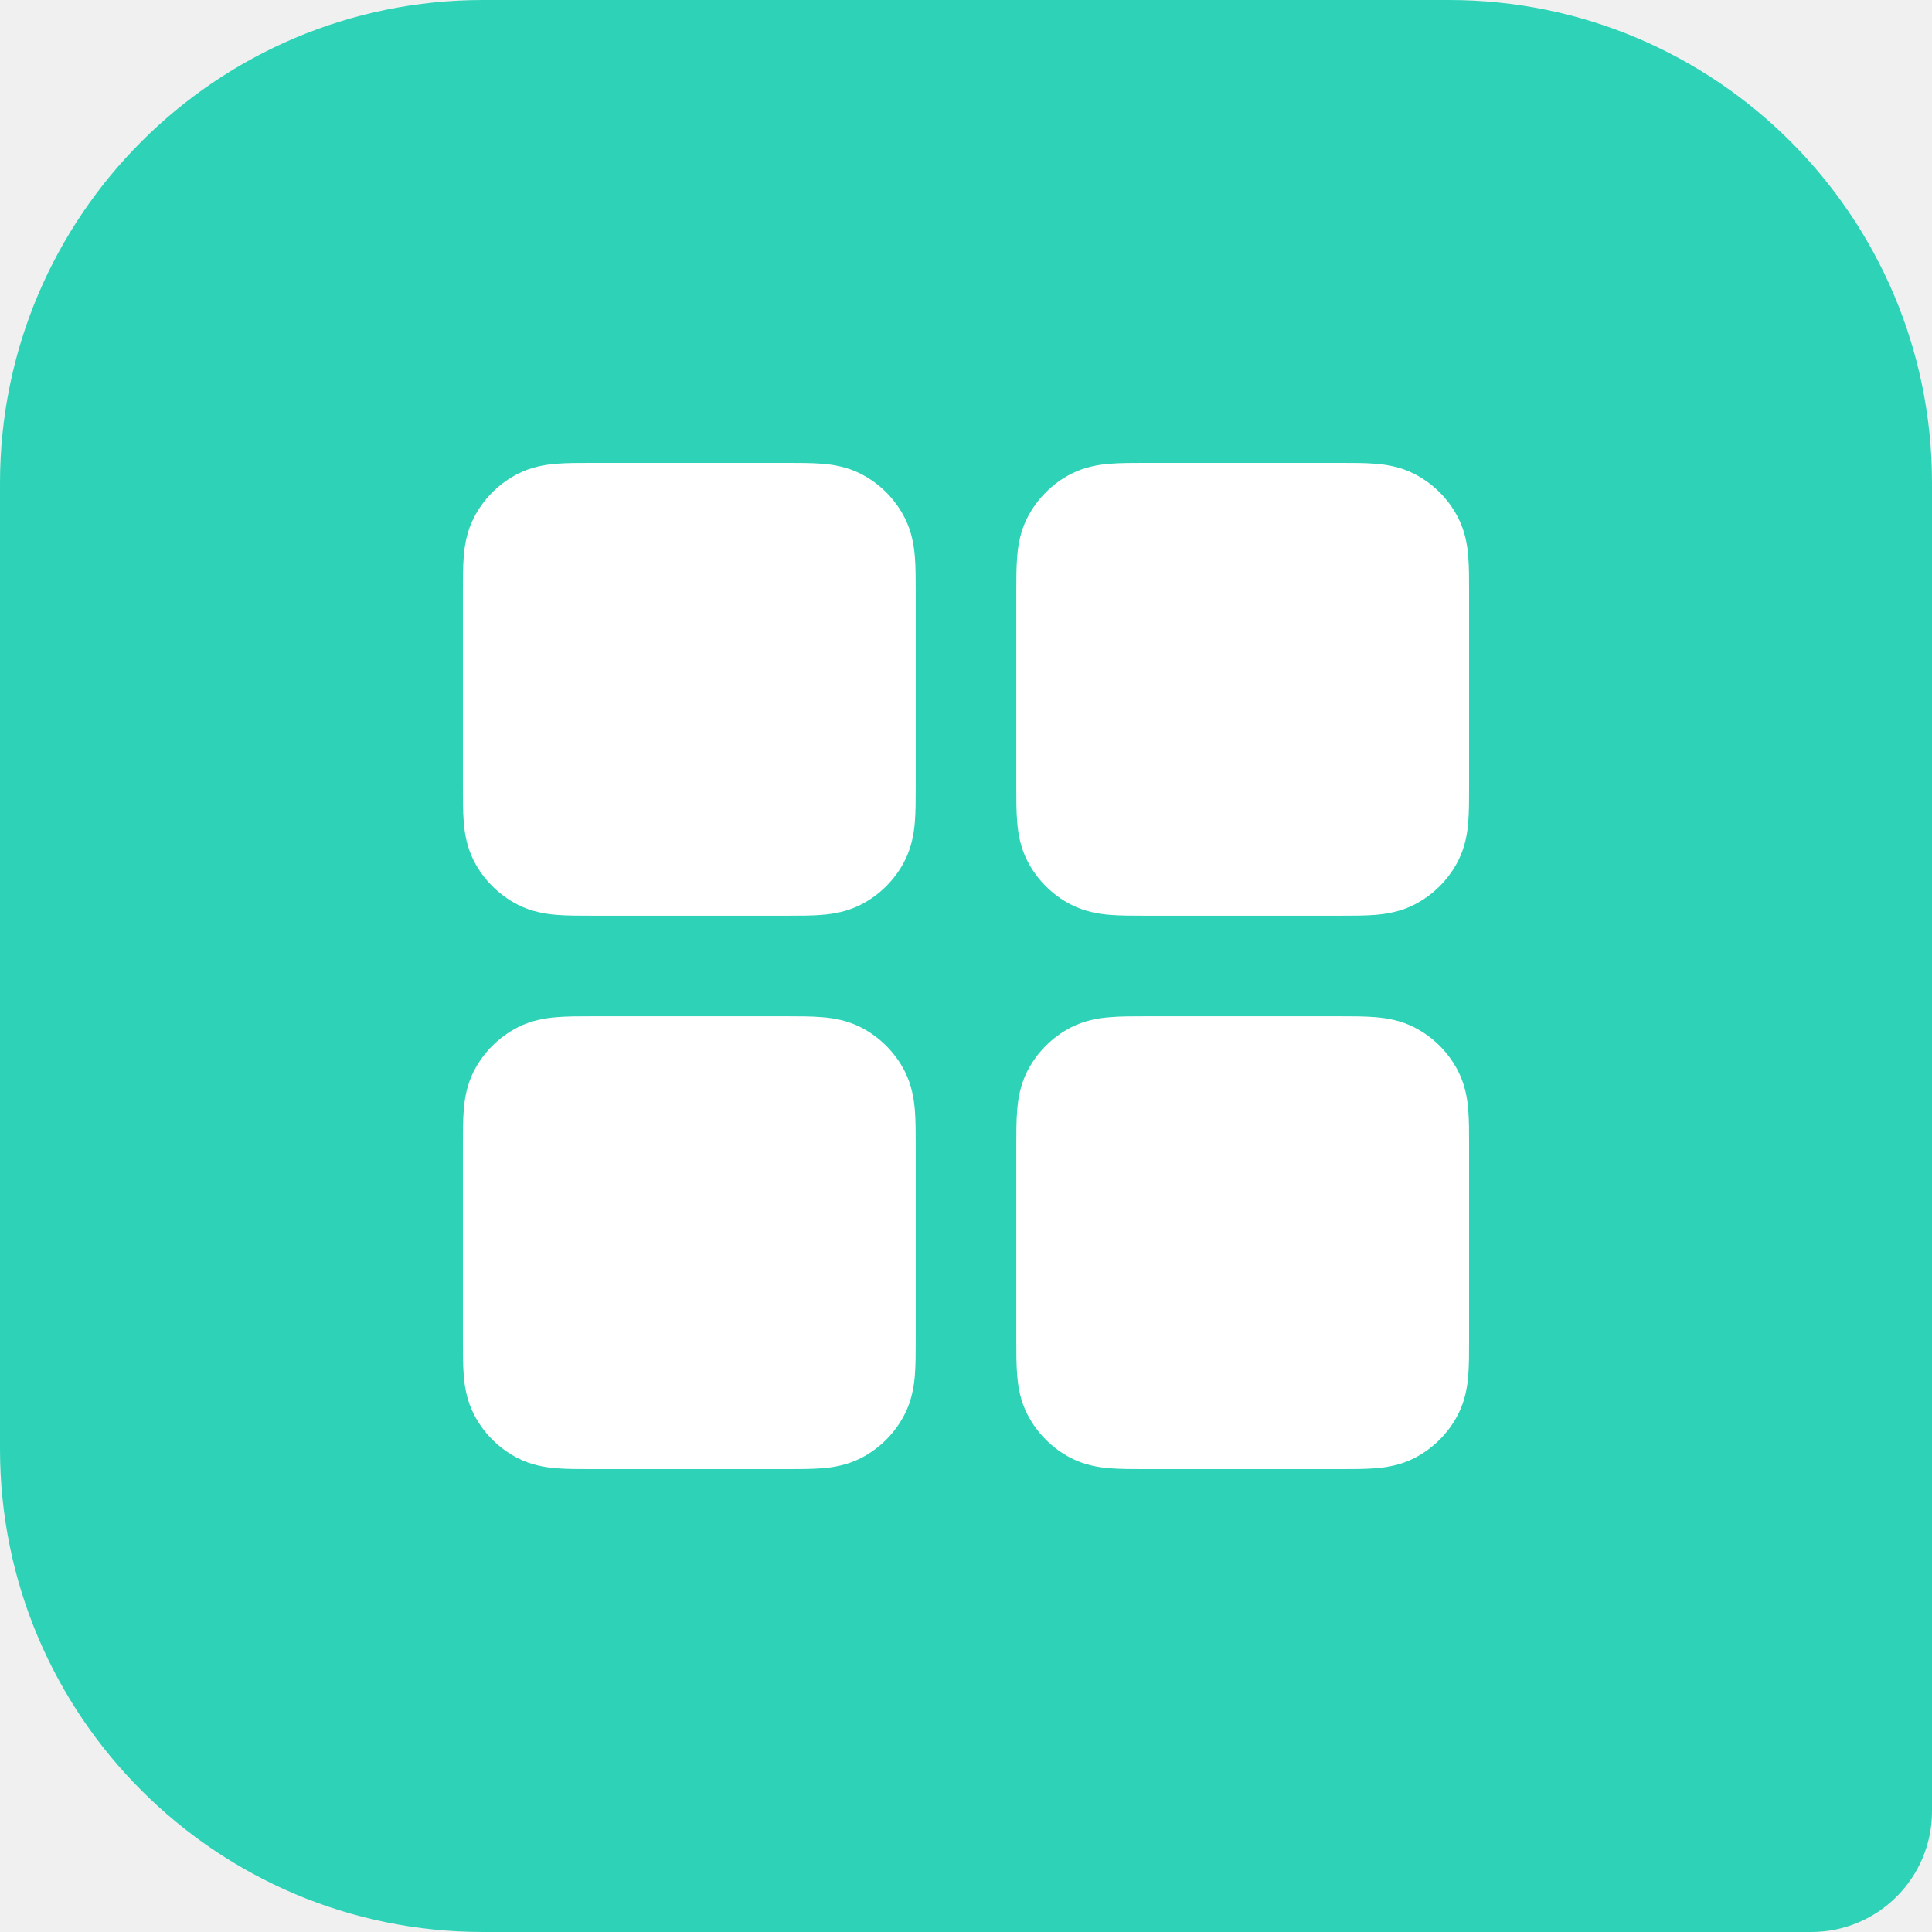
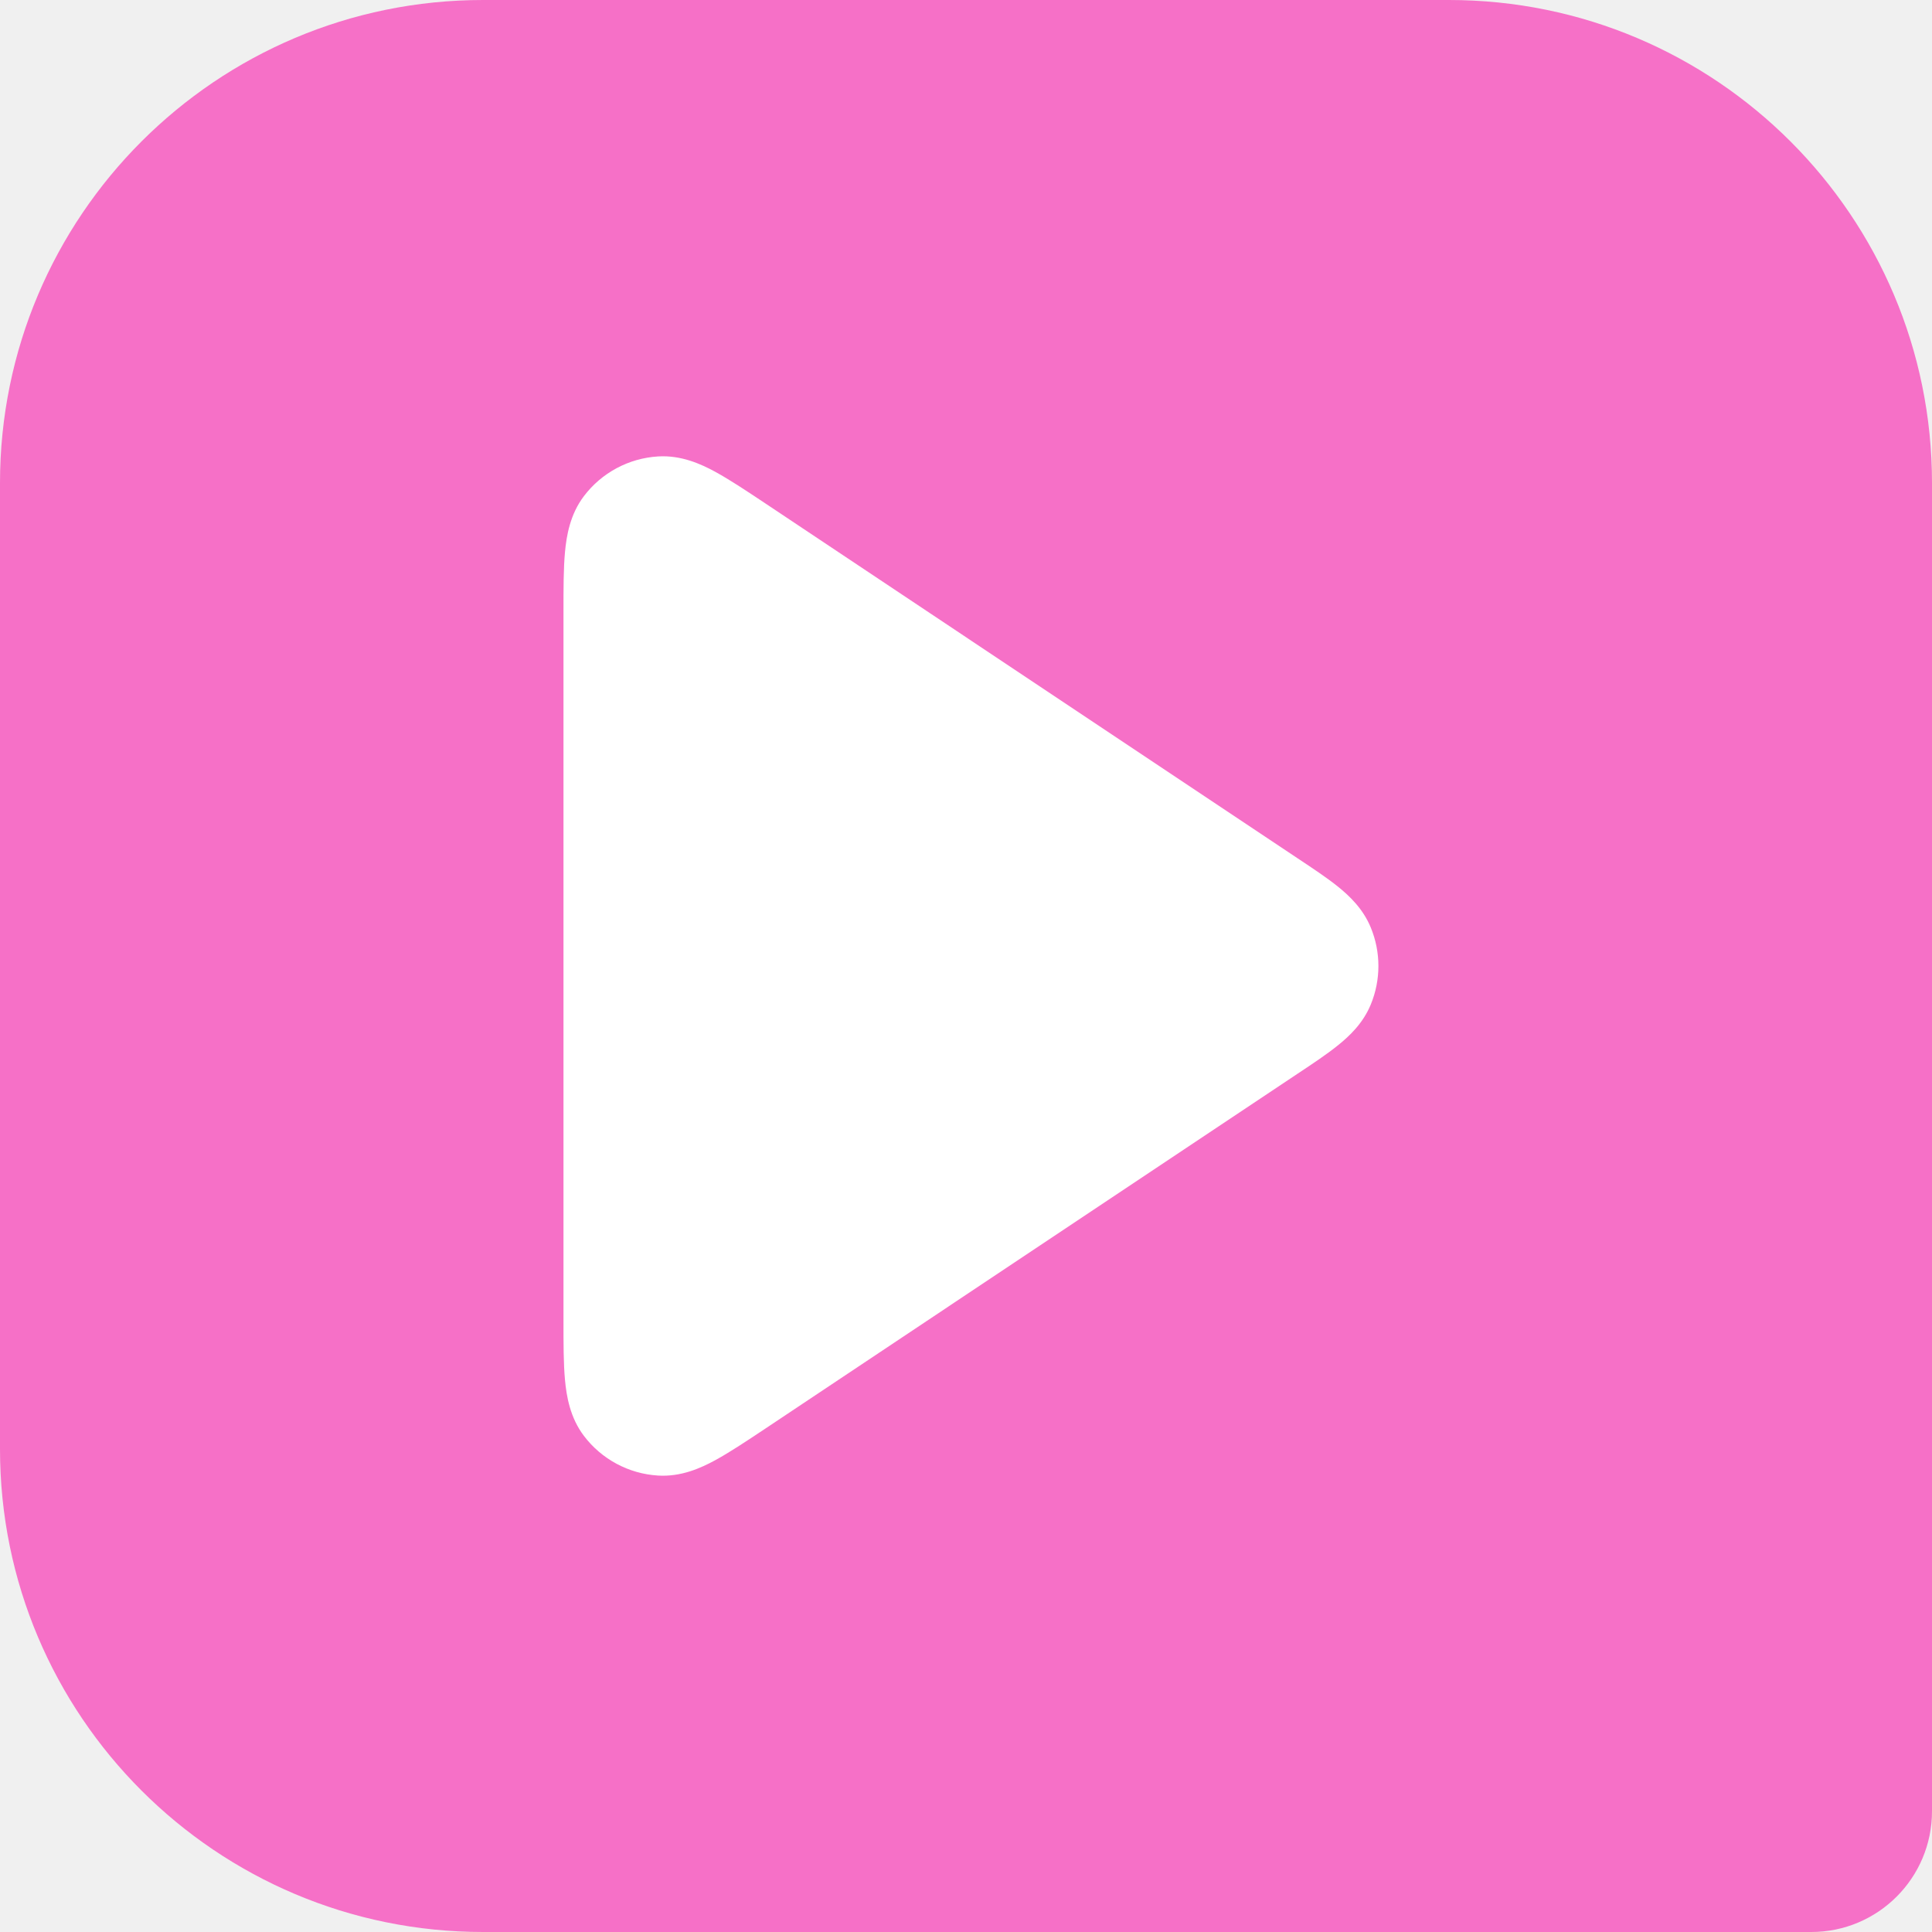
<svg xmlns="http://www.w3.org/2000/svg" width="32" height="32" viewBox="0 0 32 32" fill="none">
-   <path d="M0 8C0 3.582 3.582 0 8 0H24C28.418 0 32 3.582 32 8V30C32 31.105 31.105 32 30 32H8C3.582 32 0 28.418 0 24V8Z" fill="#2ED3B7" />
-   <path fill-rule="evenodd" clip-rule="evenodd" d="M9.807 7.667C10.88 7.667 11.955 7.667 13.027 7.667C13.237 7.667 13.442 7.667 13.615 7.681C13.806 7.696 14.03 7.733 14.257 7.848C14.57 8.008 14.825 8.263 14.985 8.577C15.1 8.803 15.137 9.028 15.153 9.218C15.167 9.392 15.167 9.596 15.167 9.807V13.027C15.167 13.237 15.167 13.442 15.153 13.615C15.137 13.806 15.1 14.03 14.985 14.257C14.825 14.57 14.57 14.825 14.257 14.985C14.03 15.1 13.806 15.137 13.615 15.153C13.442 15.167 13.237 15.167 13.027 15.167H9.807C9.596 15.167 9.392 15.167 9.218 15.153C9.028 15.137 8.803 15.1 8.577 14.985C8.263 14.825 8.008 14.57 7.848 14.257C7.733 14.03 7.696 13.806 7.681 13.615C7.667 13.442 7.667 13.237 7.667 13.027C7.667 13.018 7.667 13.009 7.667 13V9.833C7.667 9.824 7.667 9.816 7.667 9.807C7.667 9.596 7.667 9.392 7.681 9.218C7.696 9.028 7.733 8.803 7.848 8.577C8.008 8.263 8.263 8.008 8.577 7.848C8.803 7.733 9.028 7.696 9.218 7.681C9.392 7.667 9.596 7.667 9.807 7.667Z" fill="white" />
-   <path fill-rule="evenodd" clip-rule="evenodd" d="M9.807 16.833C10.88 16.834 11.955 16.834 13.027 16.833C13.237 16.833 13.442 16.833 13.615 16.848C13.806 16.863 14.03 16.9 14.257 17.015C14.57 17.175 14.825 17.43 14.985 17.743C15.1 17.97 15.137 18.194 15.153 18.385C15.167 18.558 15.167 18.763 15.167 18.973V22.193C15.167 22.404 15.167 22.608 15.153 22.782C15.137 22.972 15.1 23.197 14.985 23.423C14.825 23.737 14.57 23.992 14.257 24.152C14.03 24.267 13.806 24.304 13.615 24.319C13.442 24.333 13.237 24.333 13.027 24.333H9.807C9.596 24.333 9.392 24.333 9.218 24.319C9.028 24.304 8.803 24.267 8.577 24.152C8.263 23.992 8.008 23.737 7.848 23.423C7.733 23.197 7.696 22.972 7.681 22.782C7.667 22.608 7.667 22.404 7.667 22.193C7.667 22.184 7.667 22.175 7.667 22.167V19C7.667 18.991 7.667 18.982 7.667 18.973C7.667 18.763 7.667 18.558 7.681 18.385C7.696 18.194 7.733 17.97 7.848 17.743C8.008 17.43 8.263 17.175 8.577 17.015C8.803 16.9 9.028 16.863 9.218 16.848C9.392 16.833 9.596 16.833 9.807 16.833Z" fill="white" />
-   <path fill-rule="evenodd" clip-rule="evenodd" d="M18.973 7.667C20.047 7.667 21.122 7.667 22.193 7.667C22.404 7.667 22.608 7.667 22.782 7.681C22.972 7.696 23.197 7.733 23.423 7.848C23.737 8.008 23.992 8.263 24.152 8.577C24.267 8.803 24.304 9.028 24.319 9.218C24.333 9.392 24.333 9.596 24.333 9.807V13.027C24.333 13.237 24.333 13.442 24.319 13.615C24.304 13.806 24.267 14.03 24.152 14.257C23.992 14.57 23.737 14.825 23.423 14.985C23.197 15.1 22.972 15.137 22.782 15.153C22.608 15.167 22.404 15.167 22.193 15.167H18.973C18.763 15.167 18.558 15.167 18.385 15.153C18.194 15.137 17.97 15.1 17.743 14.985C17.43 14.825 17.175 14.57 17.015 14.257C16.9 14.03 16.863 13.806 16.848 13.615C16.833 13.442 16.833 13.237 16.833 13.027C16.833 13.018 16.833 13.009 16.833 13V9.833C16.833 9.824 16.833 9.816 16.833 9.807C16.833 9.596 16.833 9.392 16.848 9.218C16.863 9.028 16.9 8.803 17.015 8.577C17.175 8.263 17.43 8.008 17.743 7.848C17.97 7.733 18.194 7.696 18.385 7.681C18.558 7.667 18.763 7.667 18.973 7.667Z" fill="white" />
-   <path fill-rule="evenodd" clip-rule="evenodd" d="M18.973 16.833C20.047 16.834 21.122 16.834 22.193 16.833C22.404 16.833 22.608 16.833 22.782 16.848C22.972 16.863 23.197 16.9 23.423 17.015C23.737 17.175 23.992 17.43 24.152 17.743C24.267 17.97 24.304 18.194 24.319 18.385C24.333 18.558 24.333 18.763 24.333 18.973V22.193C24.333 22.404 24.333 22.608 24.319 22.782C24.304 22.972 24.267 23.197 24.152 23.423C23.992 23.737 23.737 23.992 23.423 24.152C23.197 24.267 22.972 24.304 22.782 24.319C22.608 24.333 22.404 24.333 22.193 24.333H18.973C18.763 24.333 18.558 24.333 18.385 24.319C18.194 24.304 17.97 24.267 17.743 24.152C17.43 23.992 17.175 23.737 17.015 23.423C16.9 23.197 16.863 22.972 16.848 22.782C16.833 22.608 16.833 22.404 16.833 22.193C16.833 22.184 16.833 22.175 16.833 22.167V19C16.833 18.991 16.833 18.982 16.833 18.973C16.833 18.763 16.833 18.558 16.848 18.385C16.863 18.194 16.9 17.97 17.015 17.743C17.175 17.43 17.43 17.175 17.743 17.015C17.97 16.9 18.194 16.863 18.385 16.848C18.558 16.833 18.763 16.833 18.973 16.833Z" fill="white" />
+   <path d="M0 8C0 3.582 3.582 0 8 0H24C28.418 0 32 3.582 32 8V30C32 31.105 31.105 32 30 32H8C3.582 32 0 28.418 0 24V8Z" fill="#F670C7" />
+   <path fill-rule="evenodd" clip-rule="evenodd" d="M12.672 8.335C12.682 8.342 12.692 8.349 12.702 8.355L21.492 14.216C21.747 14.385 21.983 14.542 22.164 14.688C22.353 14.841 22.576 15.052 22.704 15.362C22.873 15.77 22.873 16.23 22.704 16.639C22.576 16.948 22.353 17.159 22.164 17.311C21.983 17.458 21.747 17.615 21.492 17.784L12.672 23.665C12.361 23.872 12.081 24.058 11.844 24.187C11.607 24.316 11.281 24.463 10.901 24.44C10.414 24.411 9.965 24.17 9.671 23.782C9.441 23.478 9.383 23.125 9.358 22.856C9.333 22.588 9.333 22.252 9.333 21.878L9.333 10.158C9.333 10.146 9.333 10.134 9.333 10.122C9.333 9.748 9.333 9.412 9.358 9.144C9.383 8.875 9.441 8.522 9.671 8.218C9.965 7.83 10.414 7.589 10.901 7.56C11.281 7.537 11.607 7.684 11.844 7.813C12.081 7.942 12.361 8.128 12.672 8.335Z" fill="white" />
</svg>
